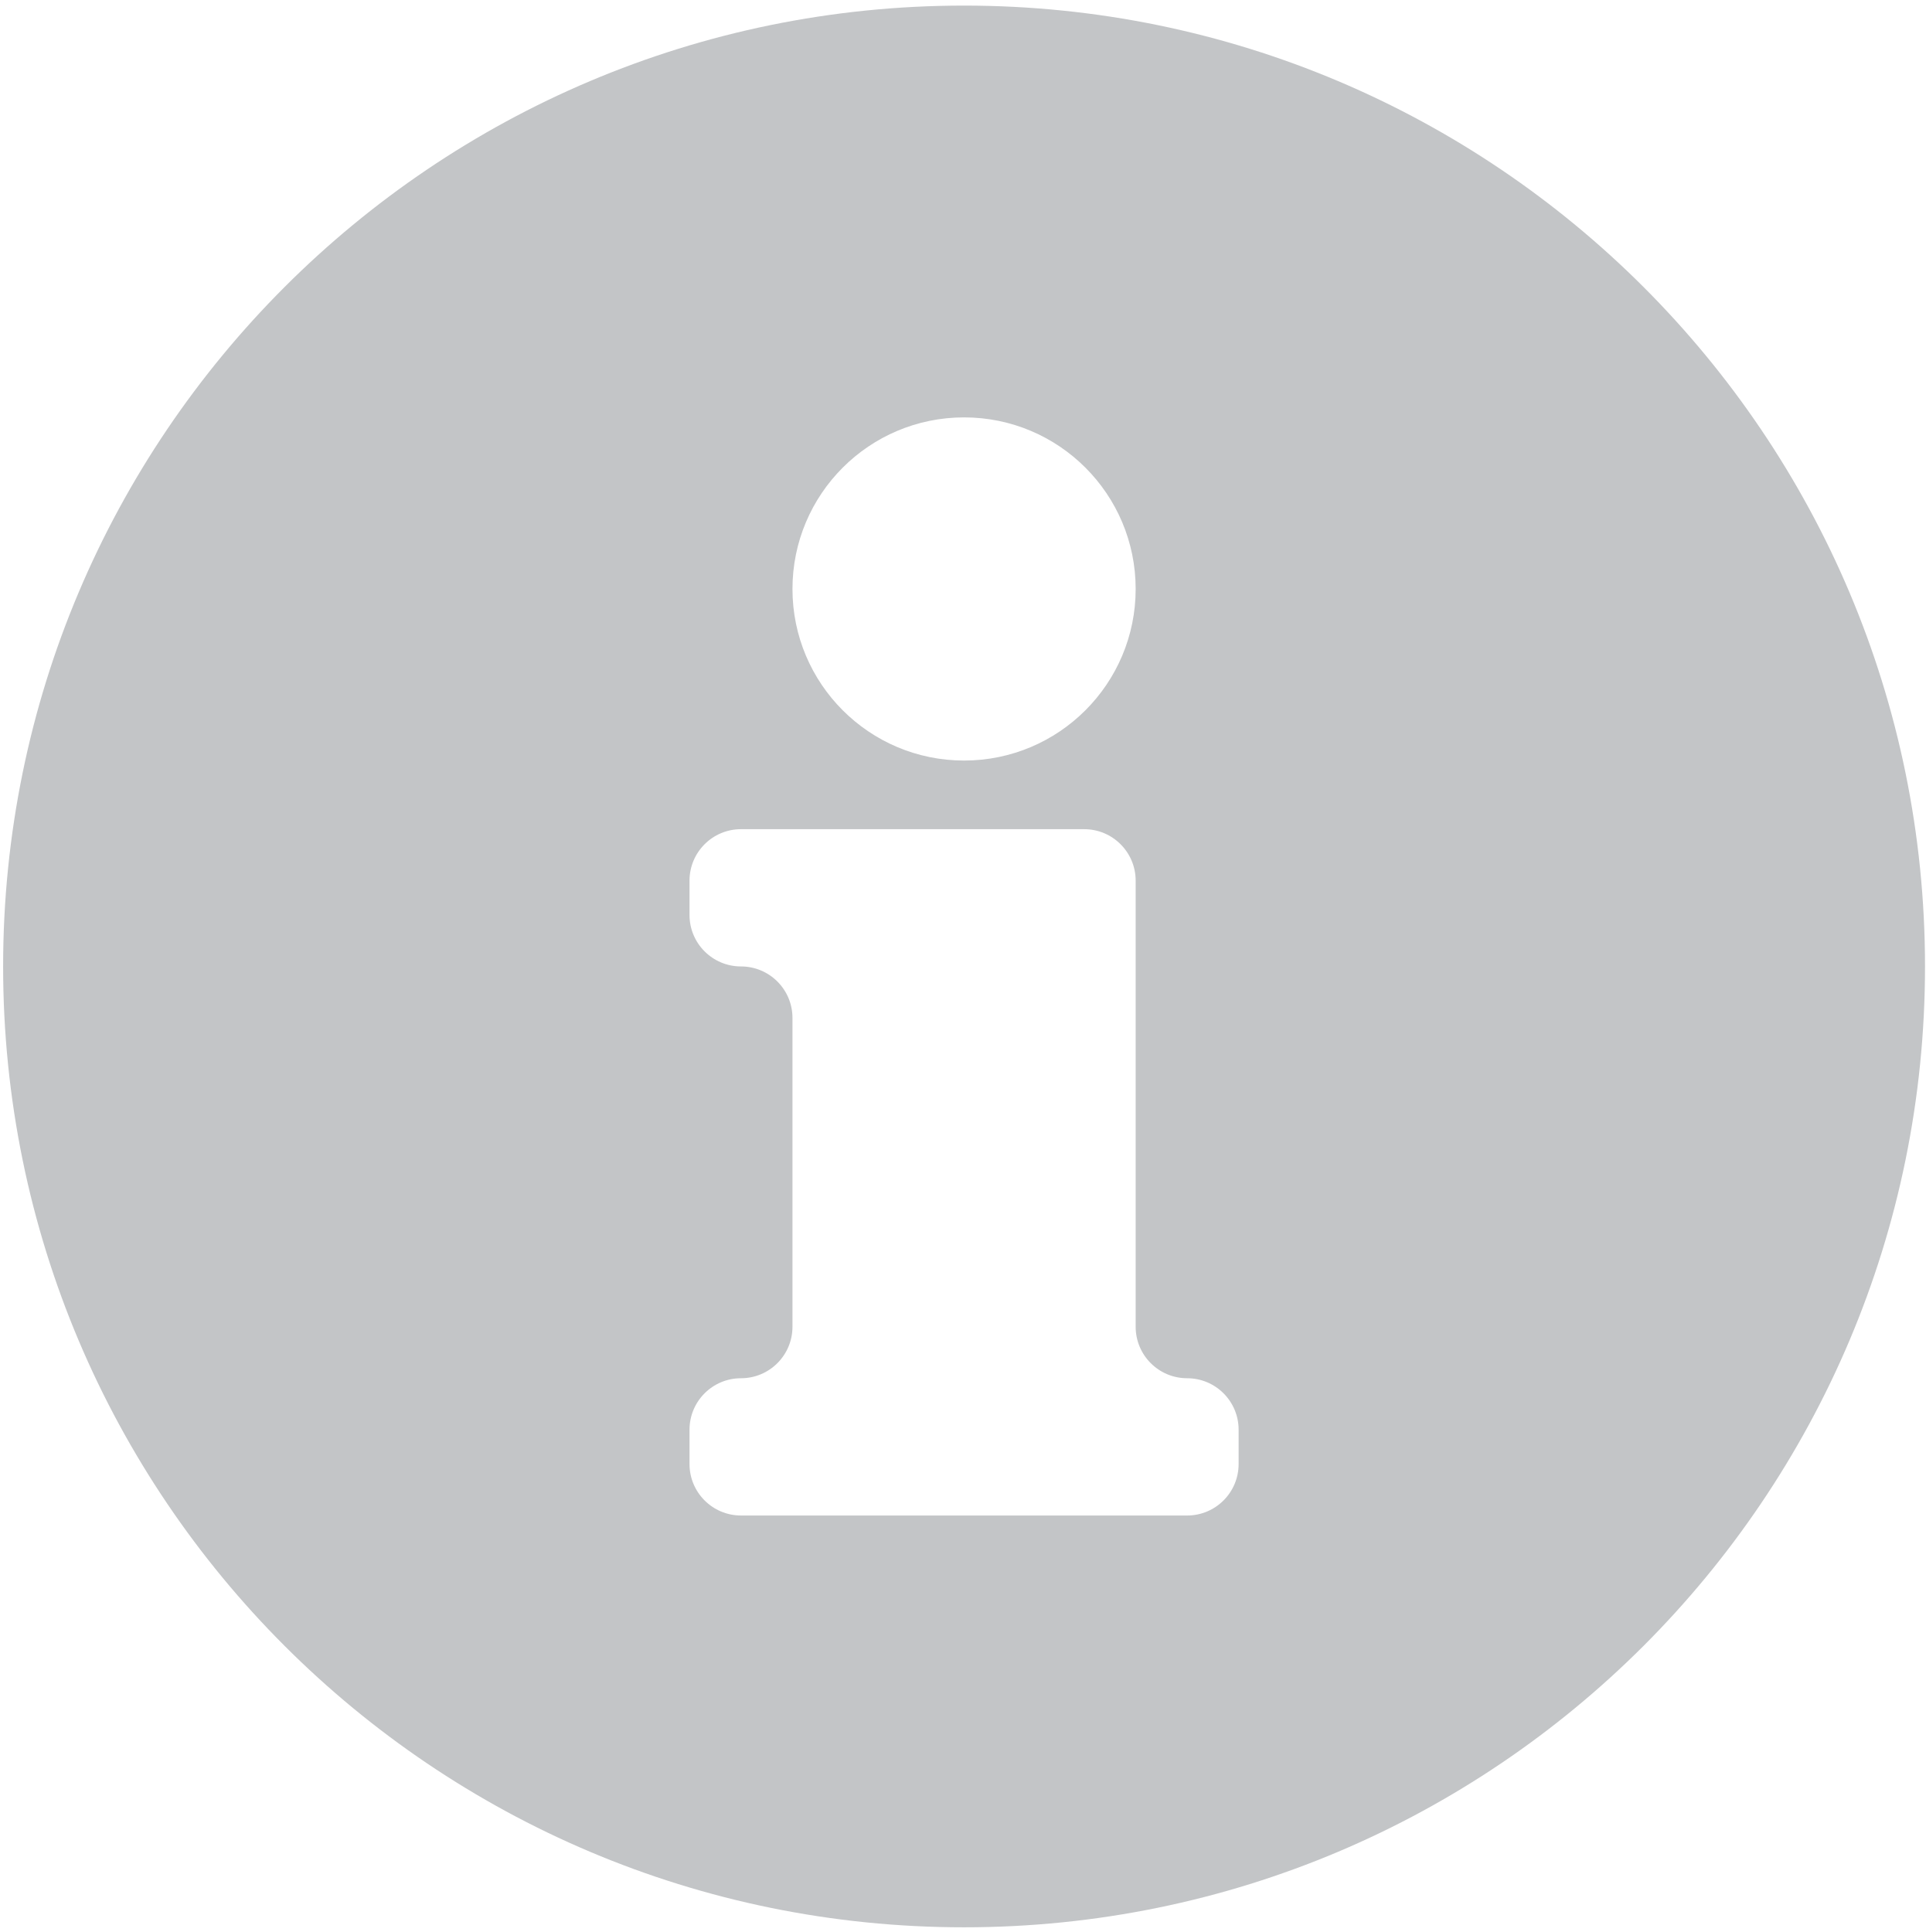
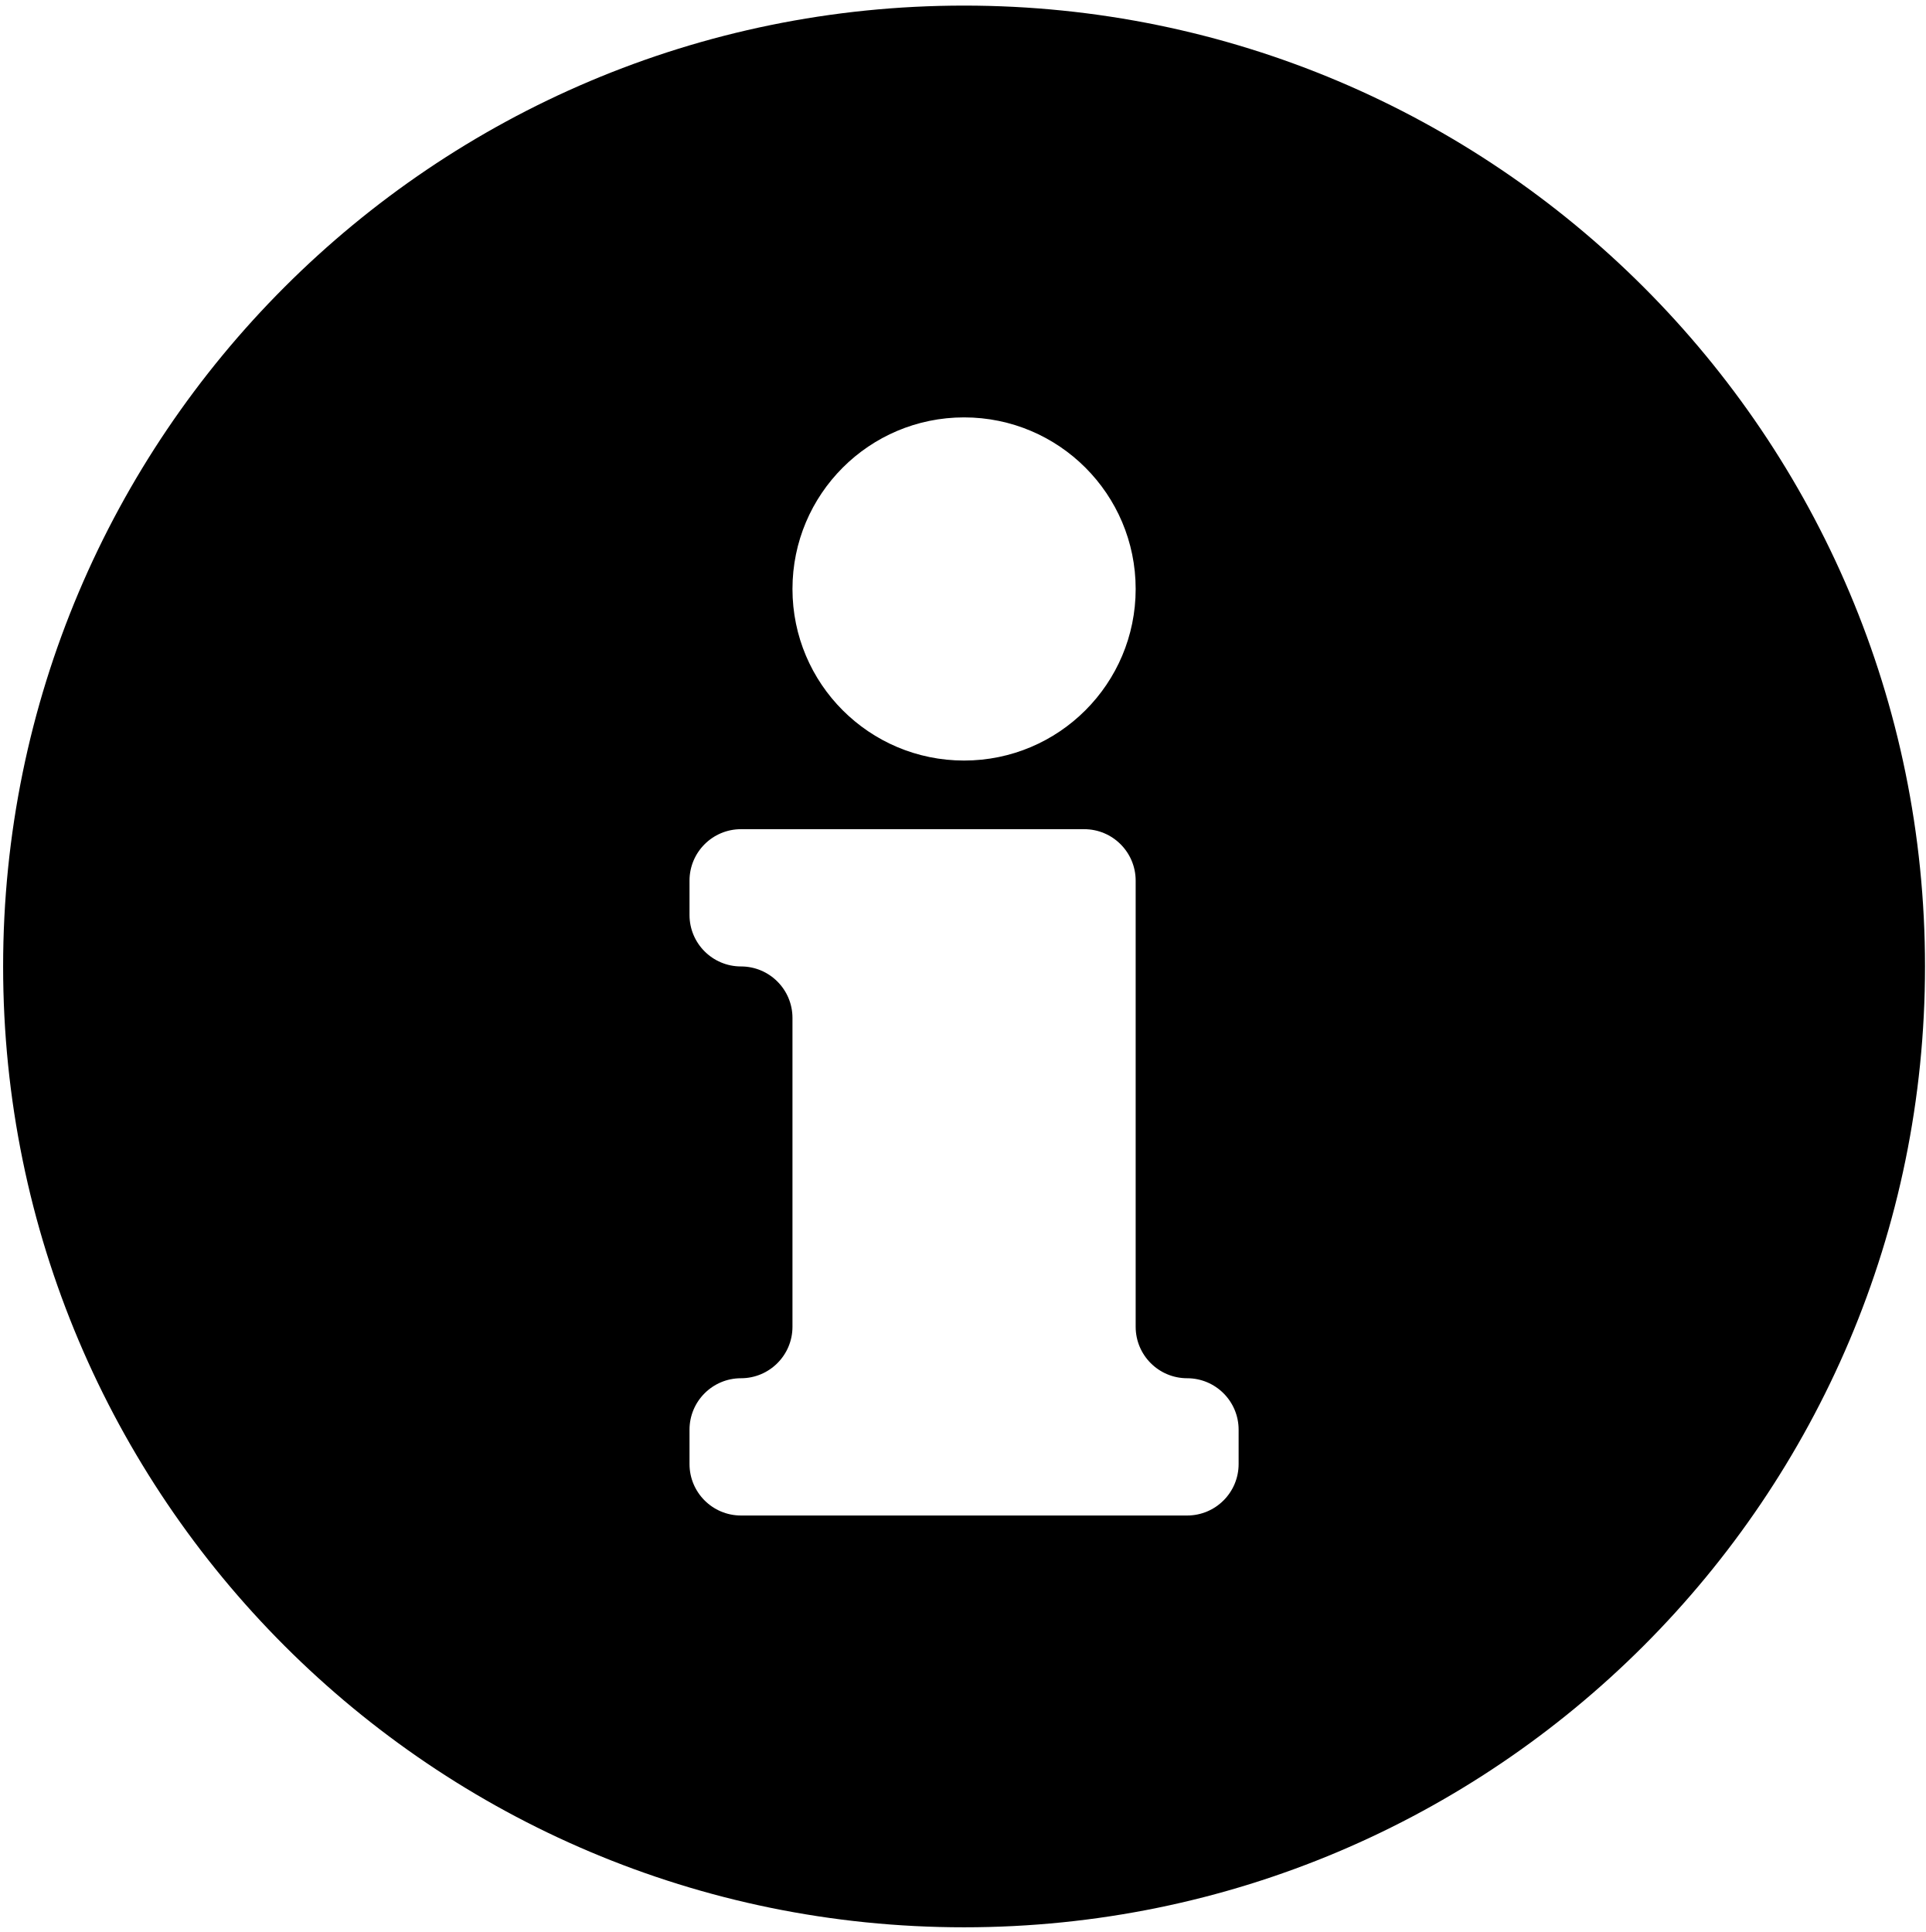
<svg xmlns="http://www.w3.org/2000/svg" width="56.1" height="56.3">
  <g>
    <rect fill="none" id="canvas_background" height="58.3" width="58.1" y="-1" x="-1" />
  </g>
  <g>
-     <path fill="#c3c5c7" id="svg_1" d="m28.091,0.163a28,28 0 1 0 28,28a28,28 0 0 0 -28,-28zm0,12a5,5 0 1 1 -5,5a5,5 0 0 1 5,-5zm8,30.5a1.5,1.5 0 0 1 -1.5,1.5l-13,0a1.5,1.5 0 0 1 -1.5,-1.5l0,-1a1.5,1.5 0 0 1 1.5,-1.5a1.5,1.5 0 0 0 1.5,-1.5l0,-9a1.5,1.5 0 0 0 -1.5,-1.5a1.5,1.5 0 0 1 -1.5,-1.5l0,-1a1.5,1.5 0 0 1 1.5,-1.5l10,0a1.5,1.5 0 0 1 1.5,1.5l0,13a1.5,1.5 0 0 0 1.5,1.5a1.5,1.5 0 0 1 1.5,1.5l0,1z" class="cls-1" />
+     <path fill="#000000" id="svg_1" d="m28.091,0.163a28,28 0 1 0 28,28a28,28 0 0 0 -28,-28zm0,12a5,5 0 1 1 -5,5a5,5 0 0 1 5,-5zm8,30.5a1.5,1.5 0 0 1 -1.5,1.5l-13,0a1.5,1.5 0 0 1 -1.5,-1.5l0,-1a1.5,1.5 0 0 1 1.5,-1.5a1.5,1.5 0 0 0 1.5,-1.5l0,-9a1.5,1.5 0 0 0 -1.5,-1.5a1.5,1.5 0 0 1 -1.5,-1.5l0,-1a1.5,1.5 0 0 1 1.5,-1.5l10,0a1.5,1.5 0 0 1 1.5,1.5l0,13a1.5,1.5 0 0 0 1.5,1.5a1.5,1.5 0 0 1 1.5,1.5l0,1z" class="cls-1" />
  </g>
</svg>
